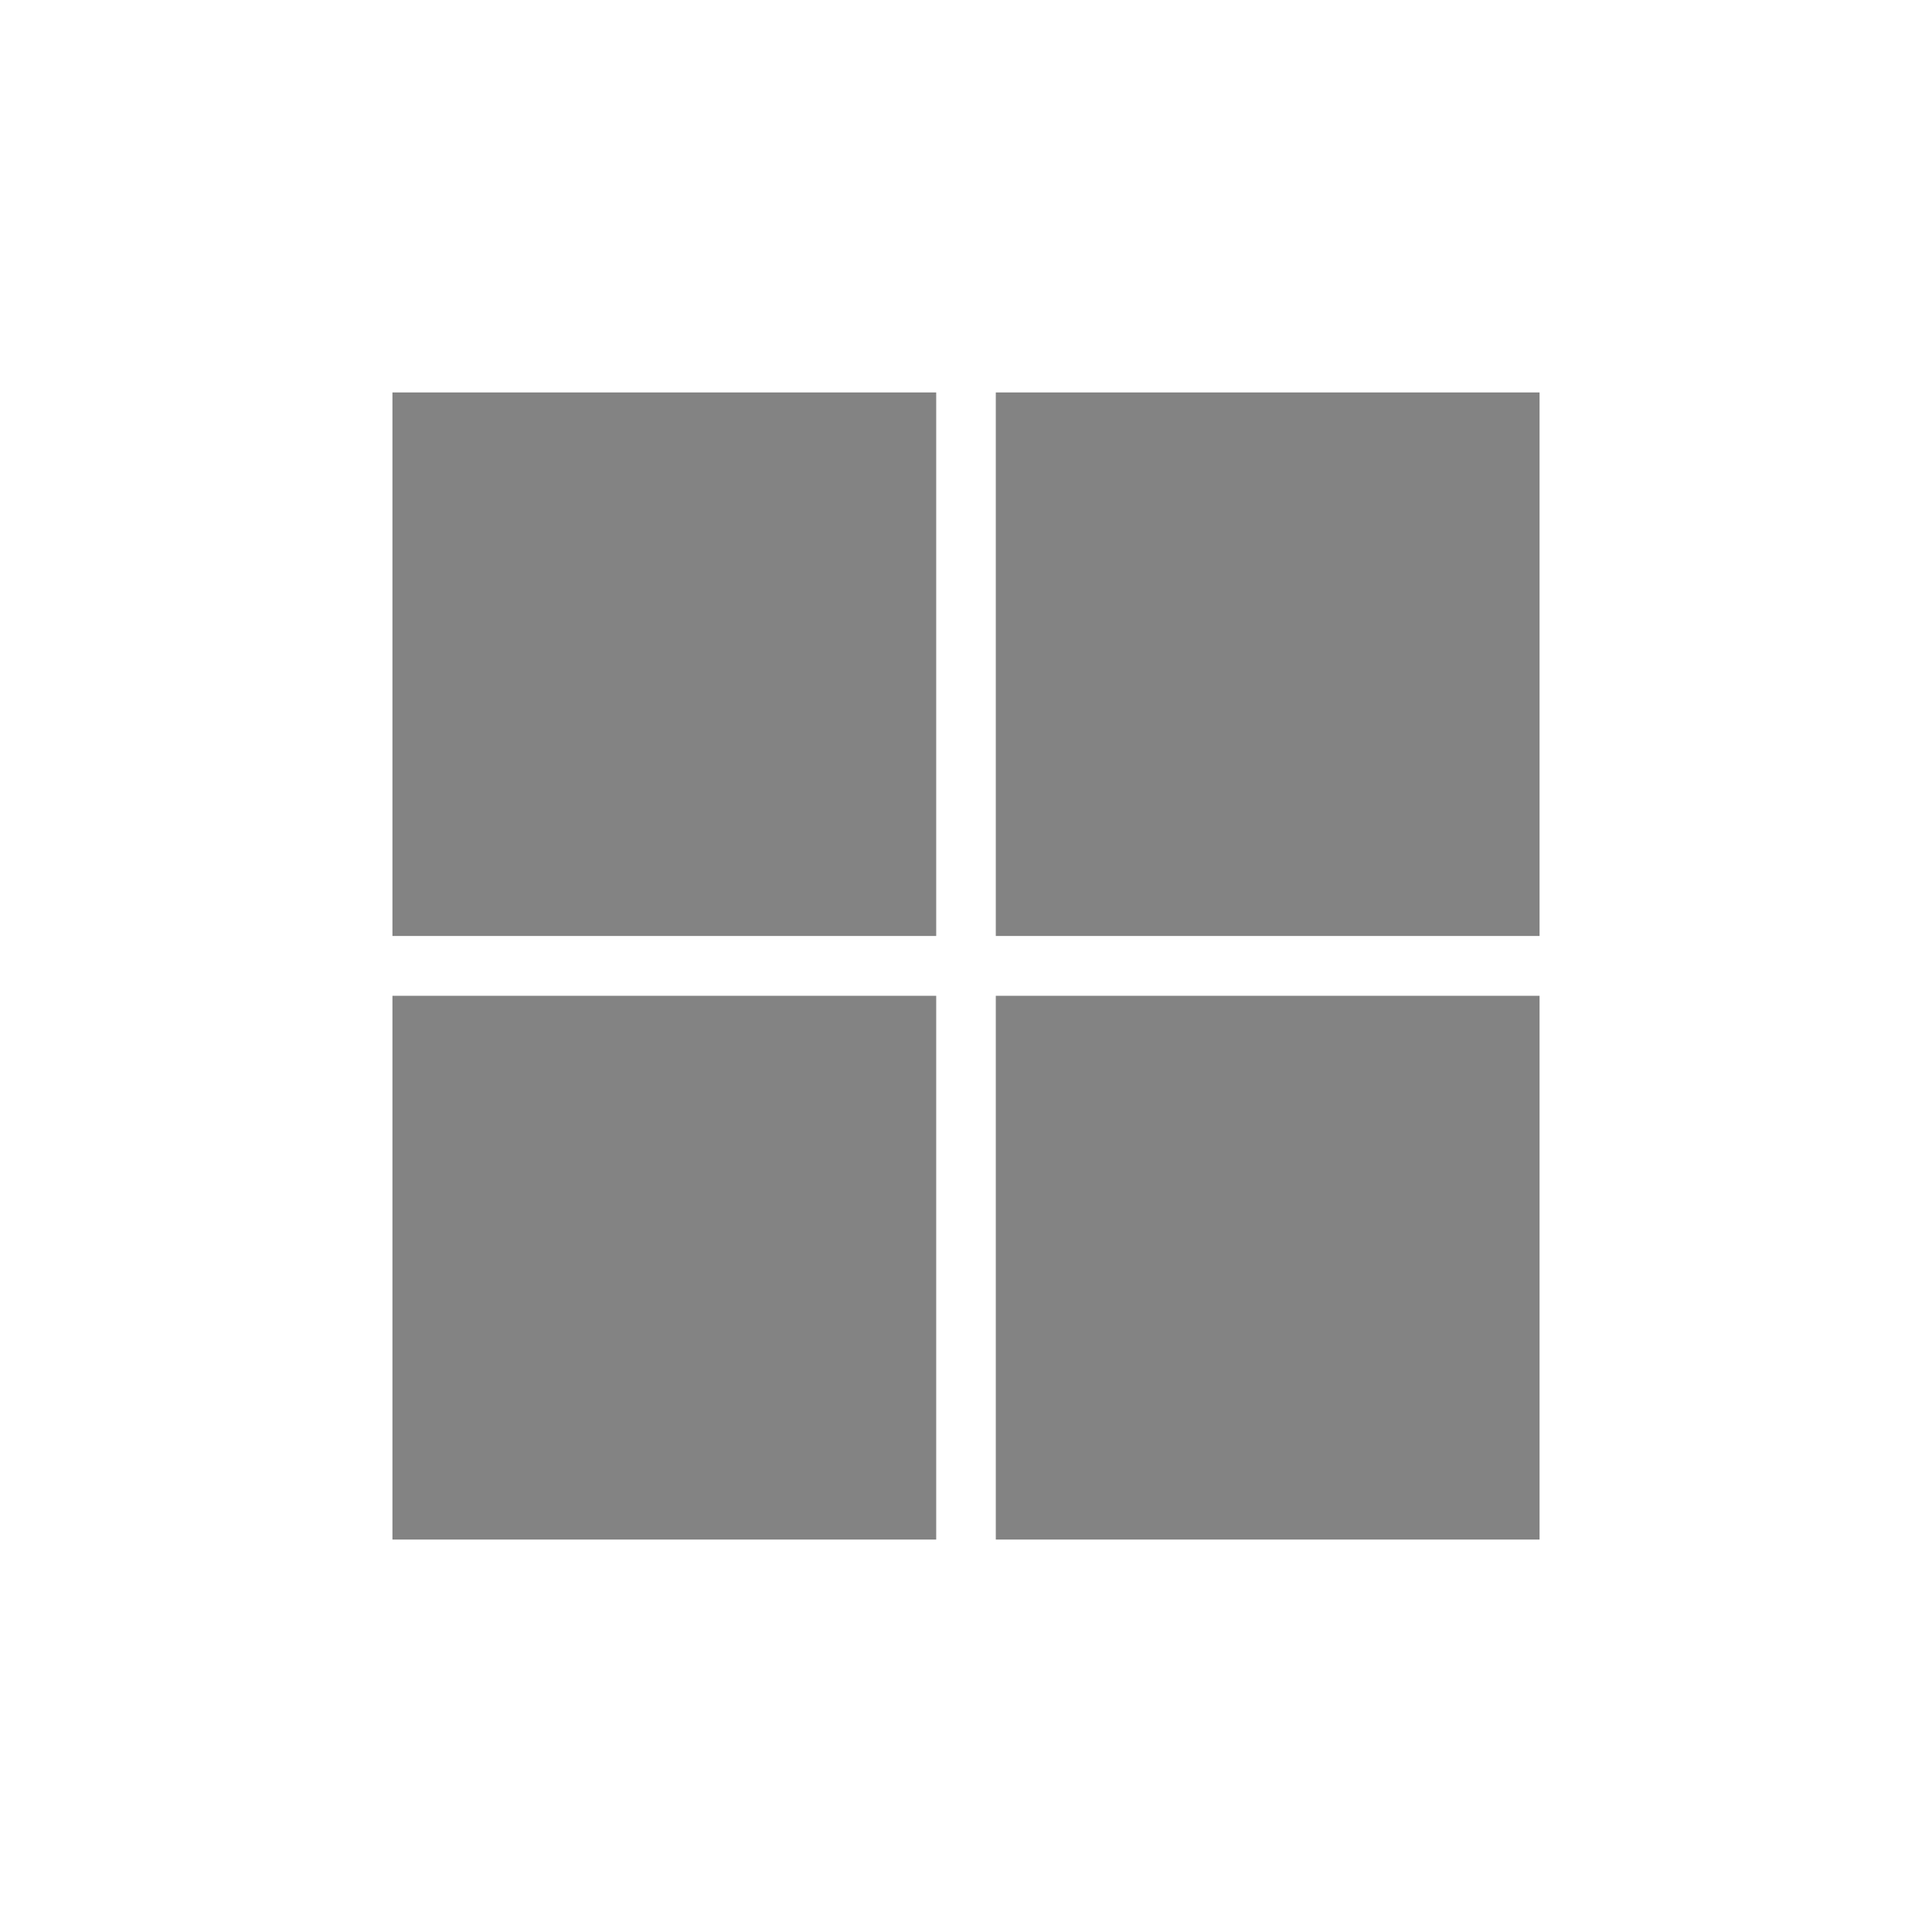
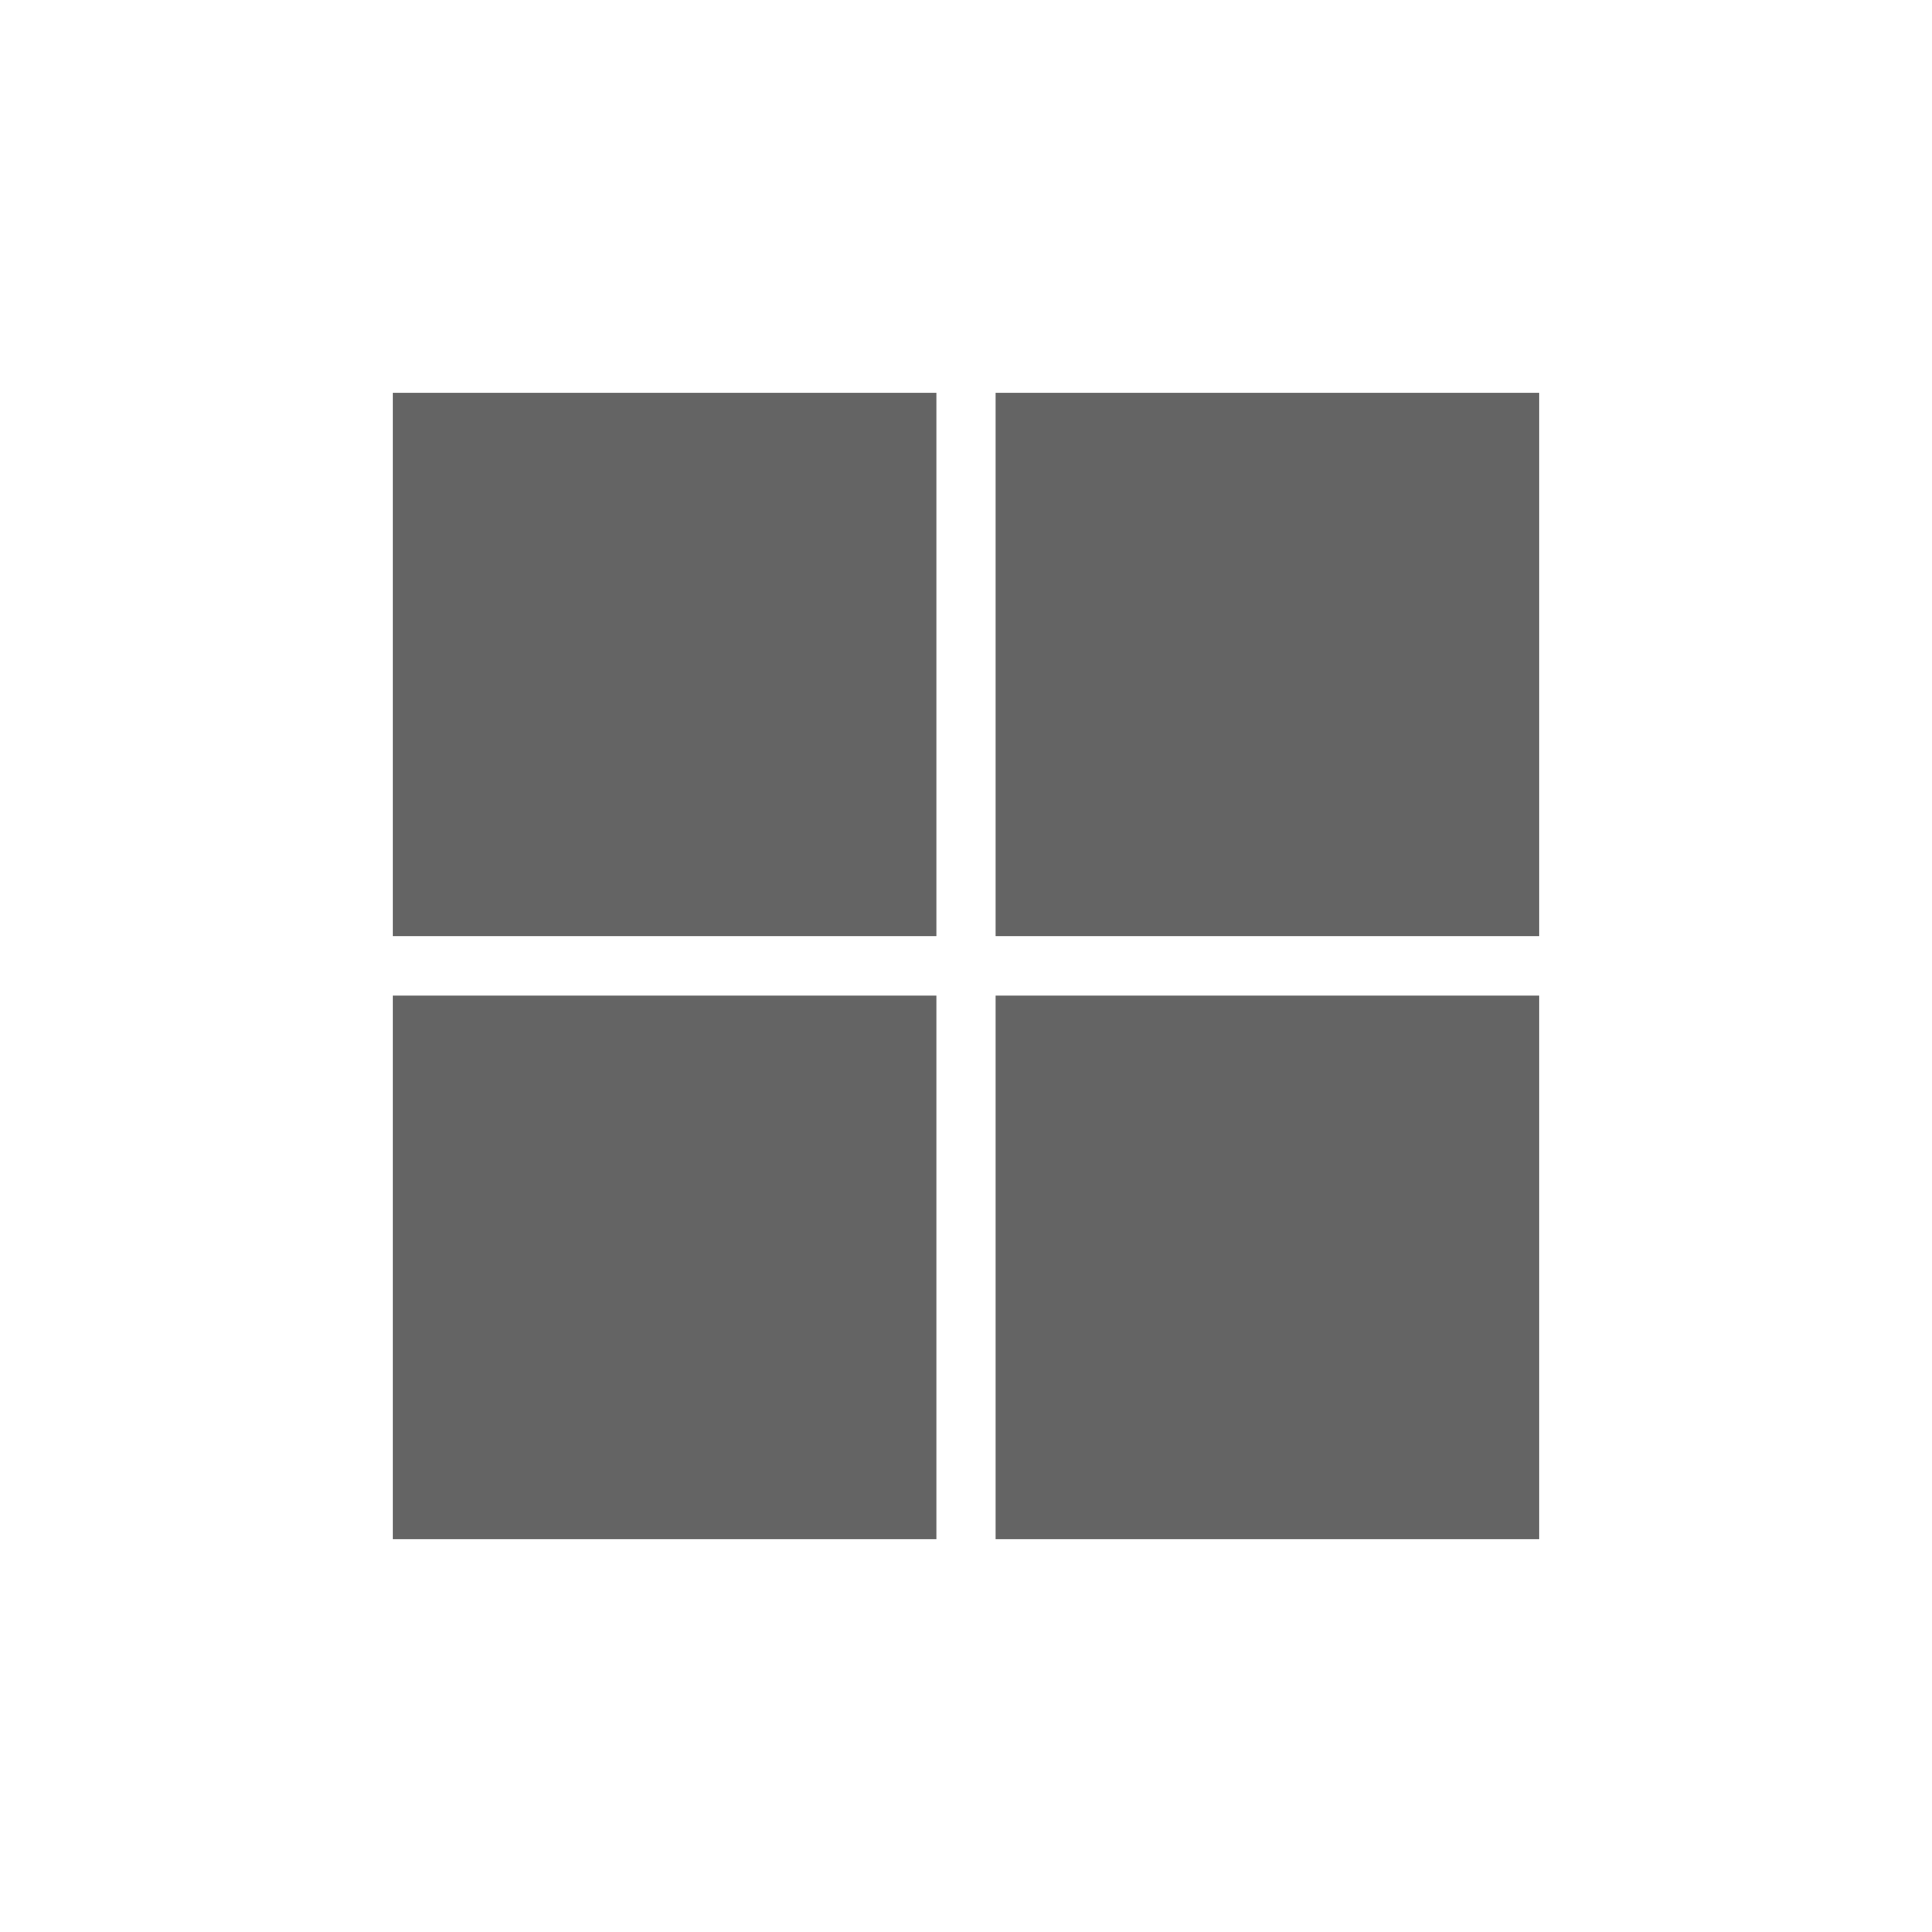
<svg xmlns="http://www.w3.org/2000/svg" width="512" height="512" fill="none" viewBox="0 0 512 512">
-   <path fill="#838383" d="M104 104h144.103v144.044H104zm159.897 0H408v144.044H263.897zM104 263.897h144.103V408H104zm159.897 0H408V408H263.897" />
+   <path fill="#646464" d="M104 104h144.103v144.044H104zm159.897 0H408v144.044H263.897zM104 263.897h144.103V408H104zm159.897 0H408V408H263.897" />
</svg>
